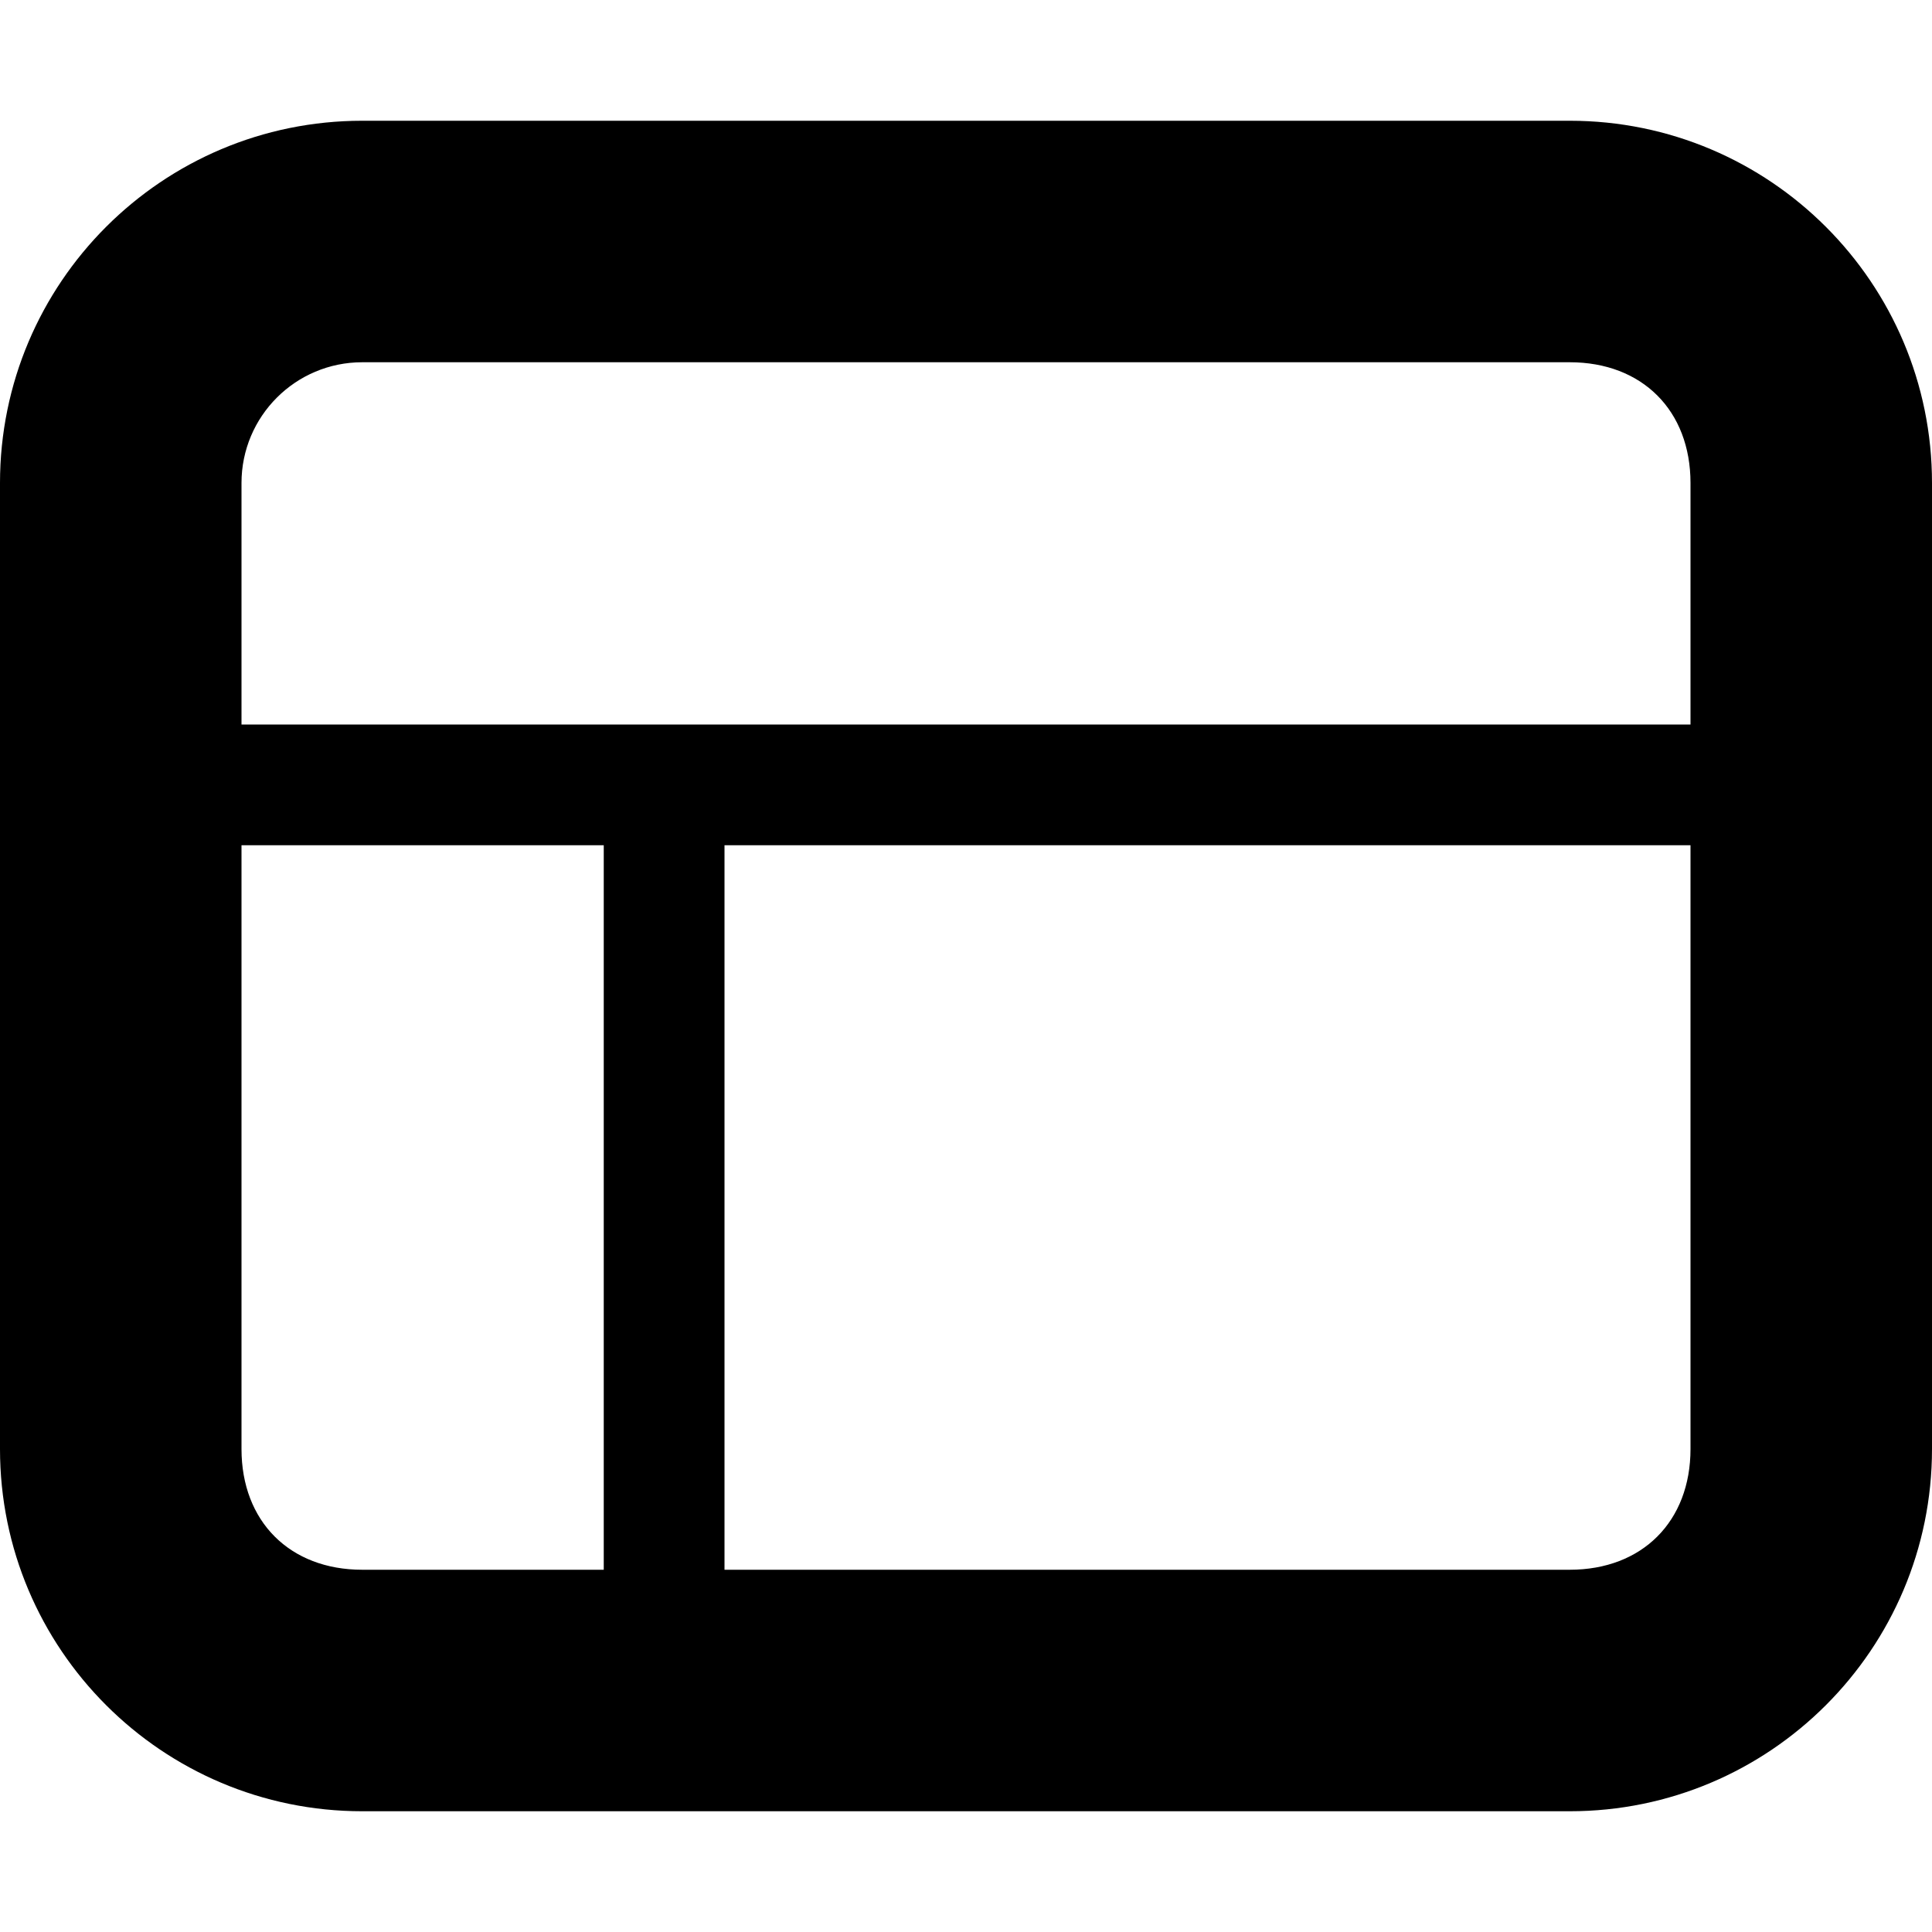
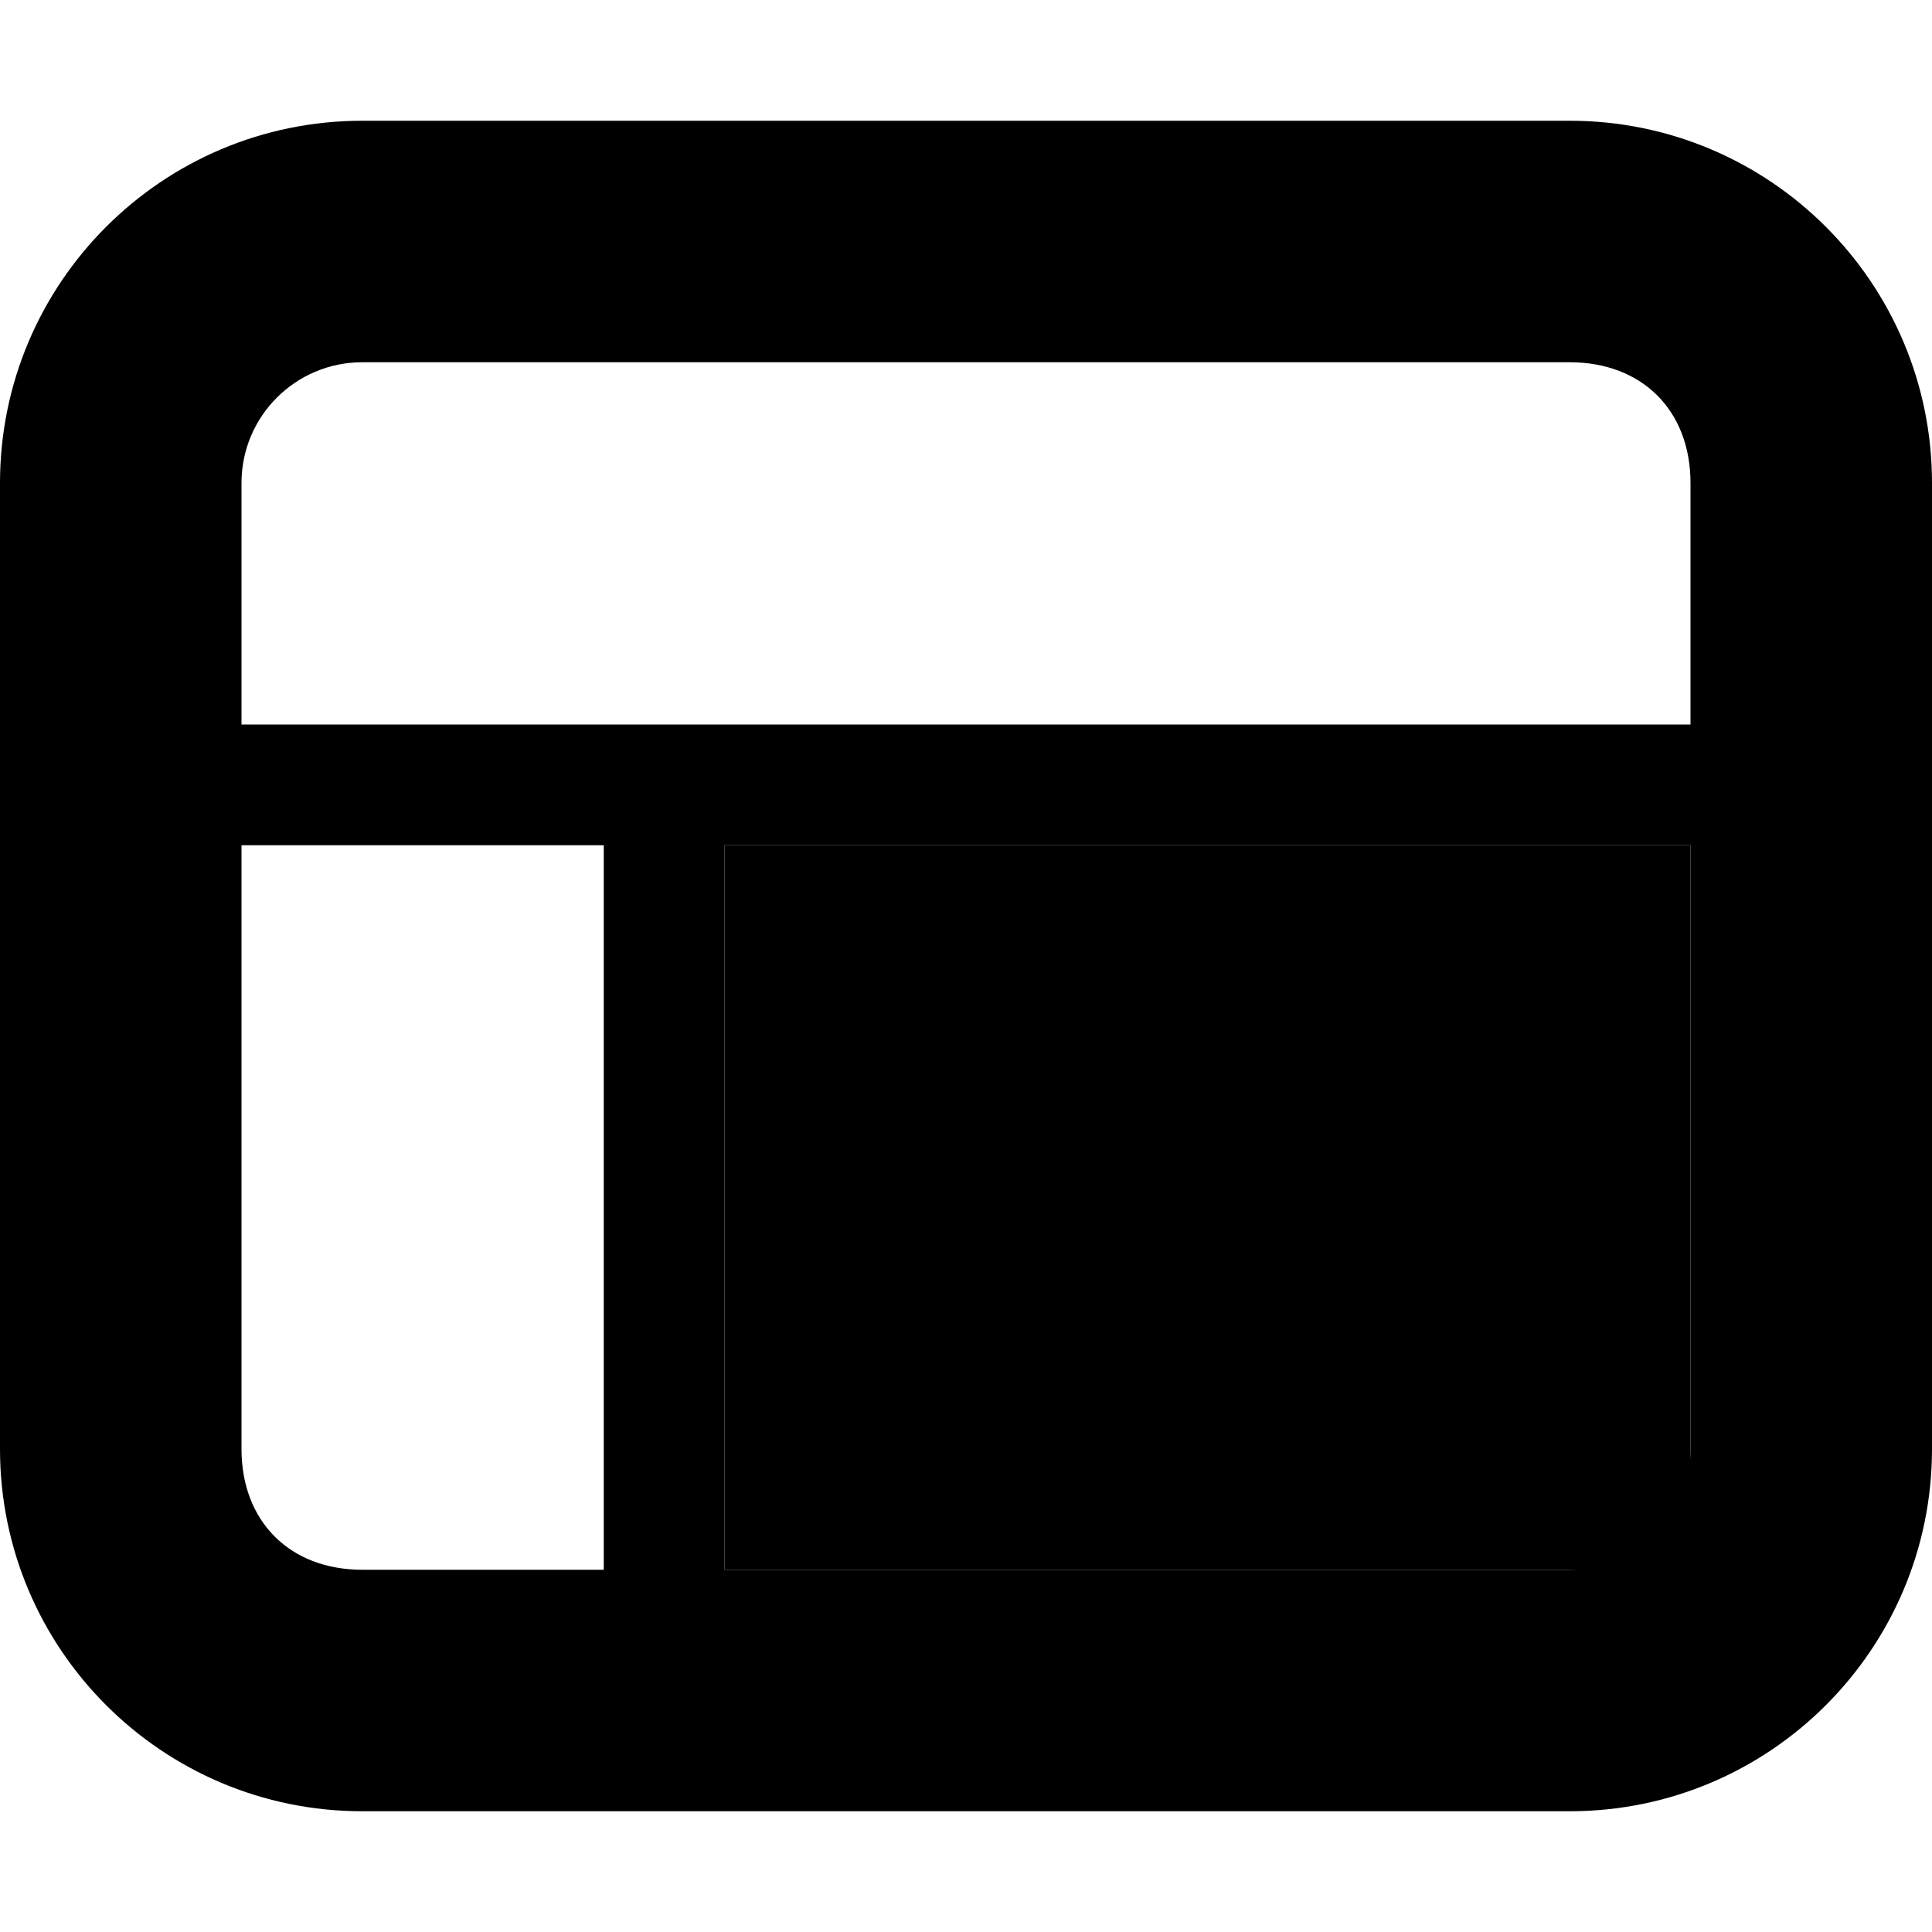
- <svg xmlns="http://www.w3.org/2000/svg" viewBox="0 0 16 16">
-   <path fill="context-stroke" fill-opacity="0.15" d="M5.5,6.5h9v7h-9" />
-   <path fill="context-fill #0b0b0b" d="M6 7v6H5V7H2V6h12v1H6zm7-6a3 3 0 0 1 3 3v8a3 3 0 0 1-3 3H3a3 3 0 0 1-3-3V4a3 3 0 0 1 3-3h10zM3 3a1 1 0 0 0-1 1v8c0 .6.4 1 1 1h10c.6 0 1-.4 1-1V4c0-.6-.4-1-1-1H3z" />
+ <svg xmlns="http://www.w3.org/2000/svg" width="16" height="16" viewBox="0 0 16 16" fill="context-fill #0c0c0d">
+   <path fill-opacity="context-fill-opacity" d="M6,7h8v6h-8z" />
+   <path d="M6 7v6H5V7H2V6h12v1H6zm7-6a3 3 0 0 1 3 3v8a3 3 0 0 1-3 3H3a3 3 0 0 1-3-3V4a3 3 0 0 1 3-3h10zM3 3a1 1 0 0 0-1 1v8c0 .6.4 1 1 1h10c.6 0 1-.4 1-1V4c0-.6-.4-1-1-1H3z" />
</svg>
